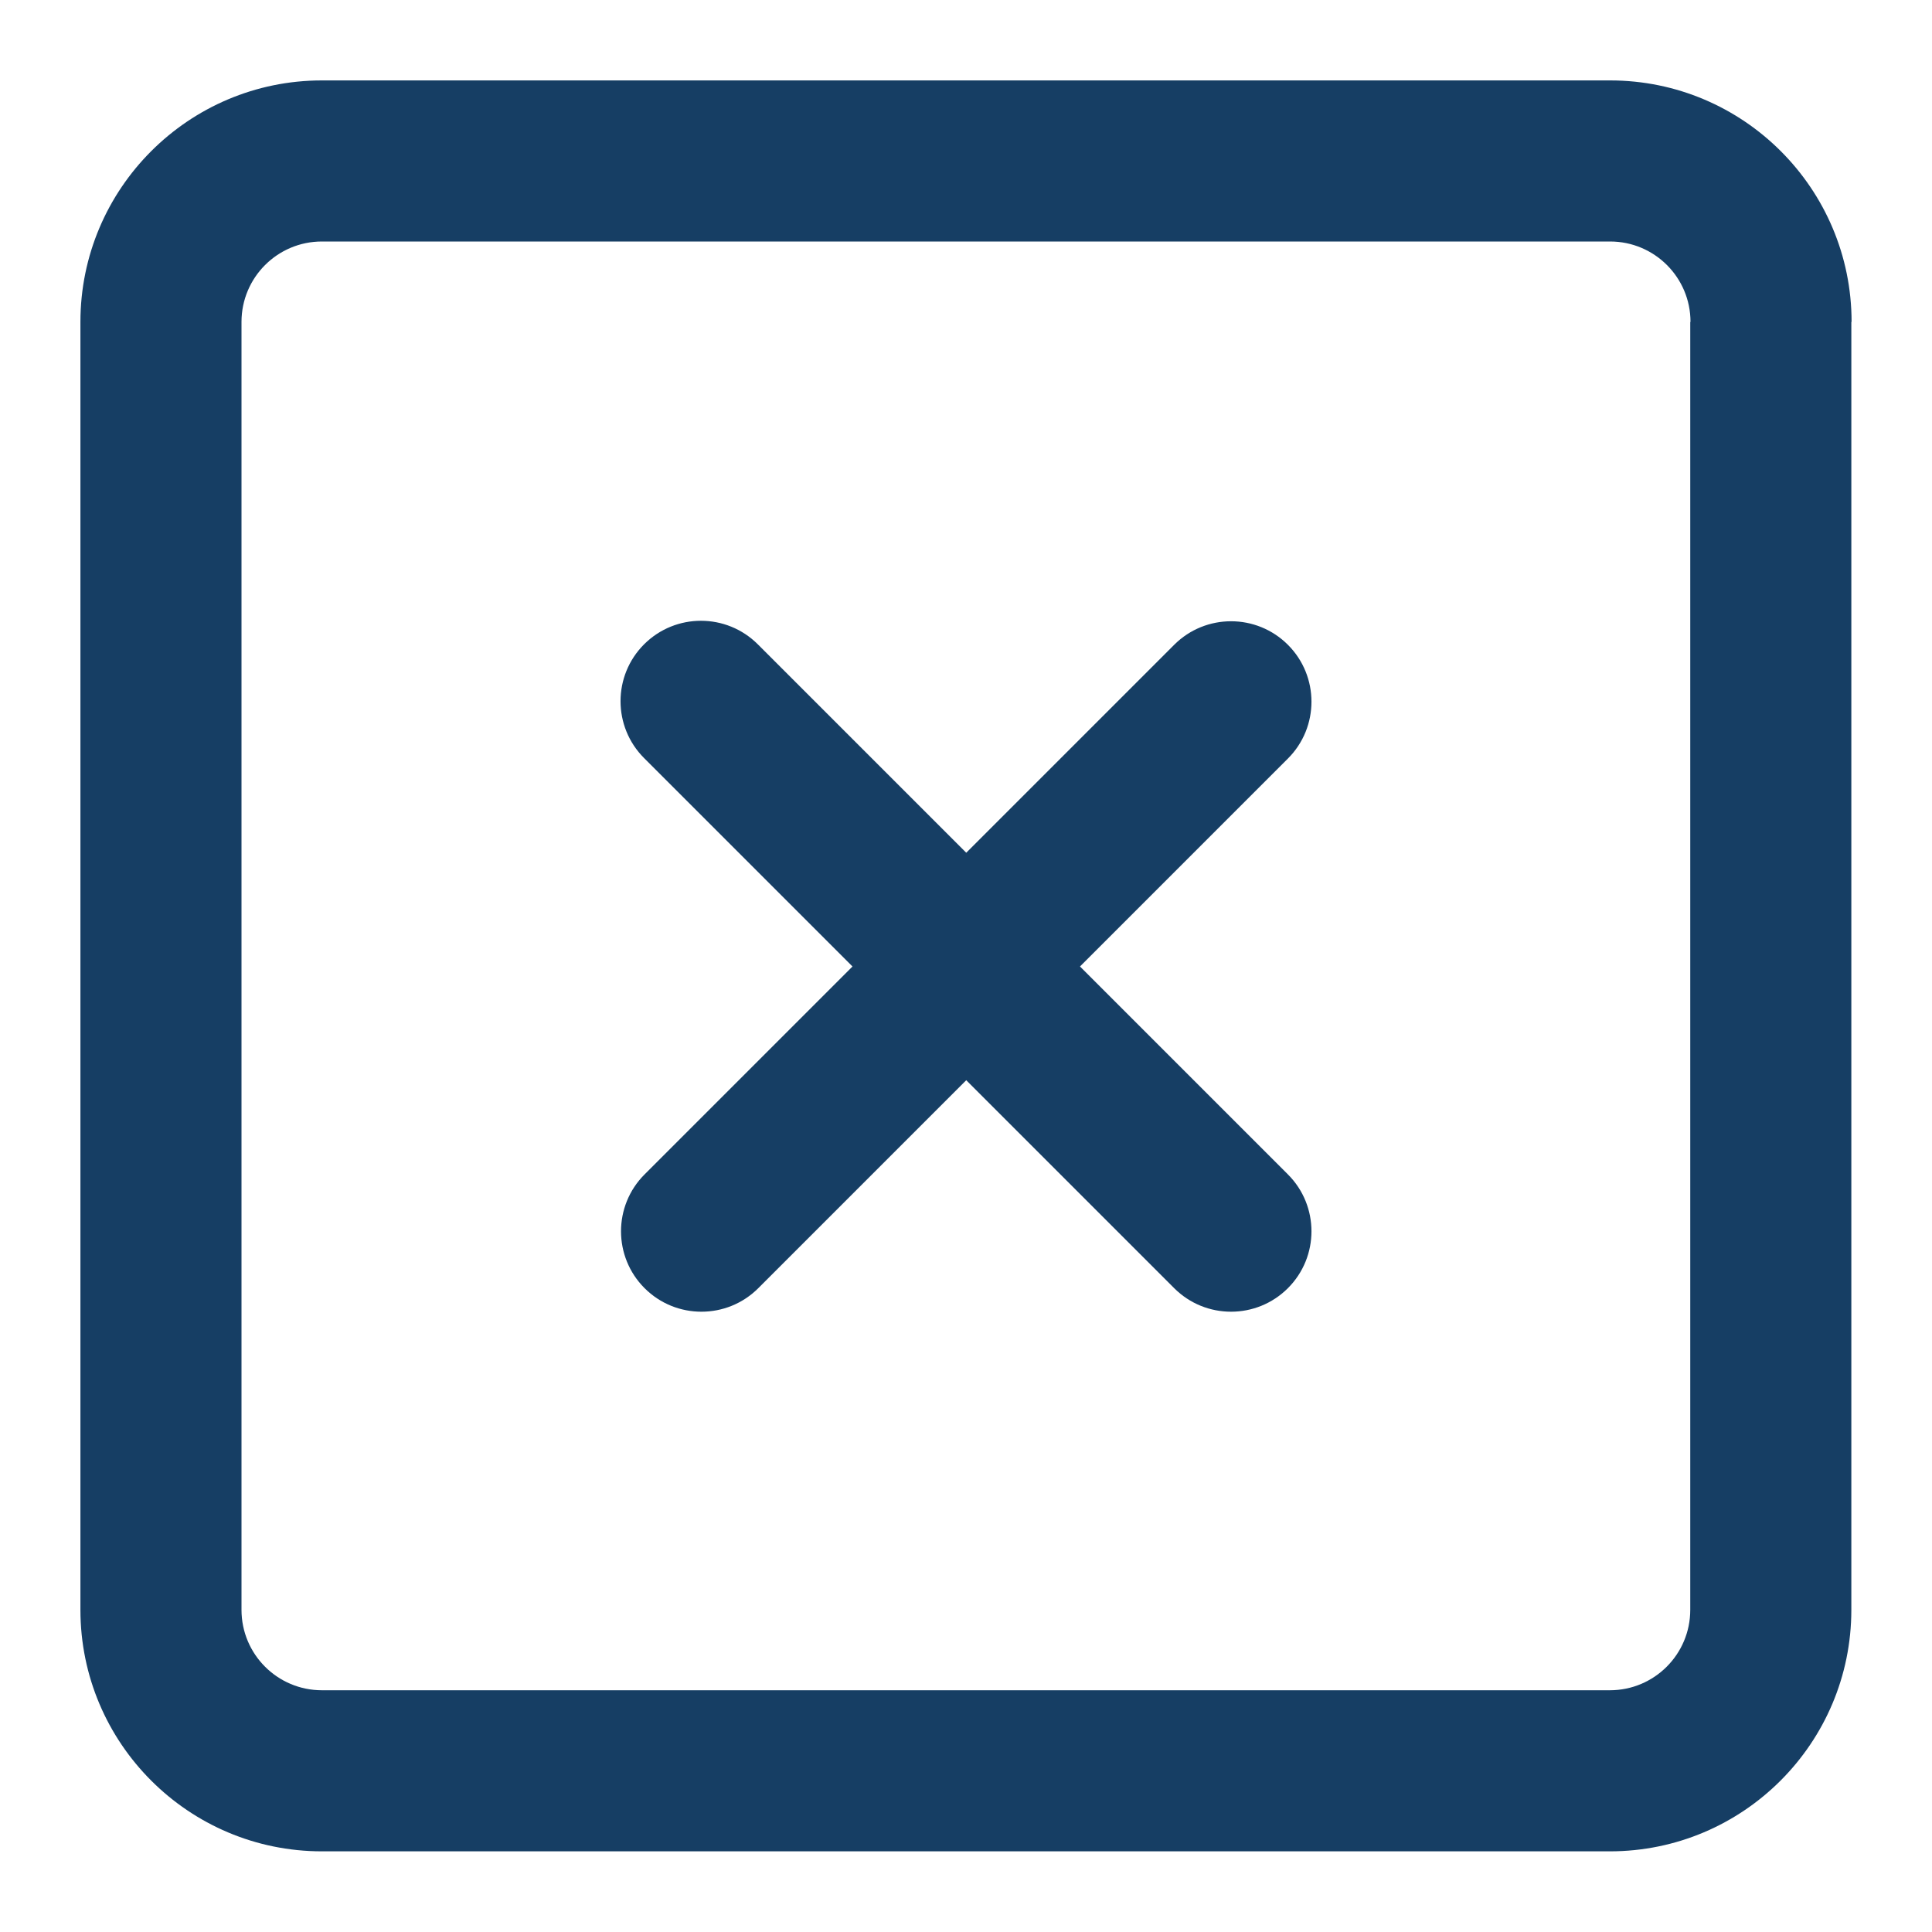
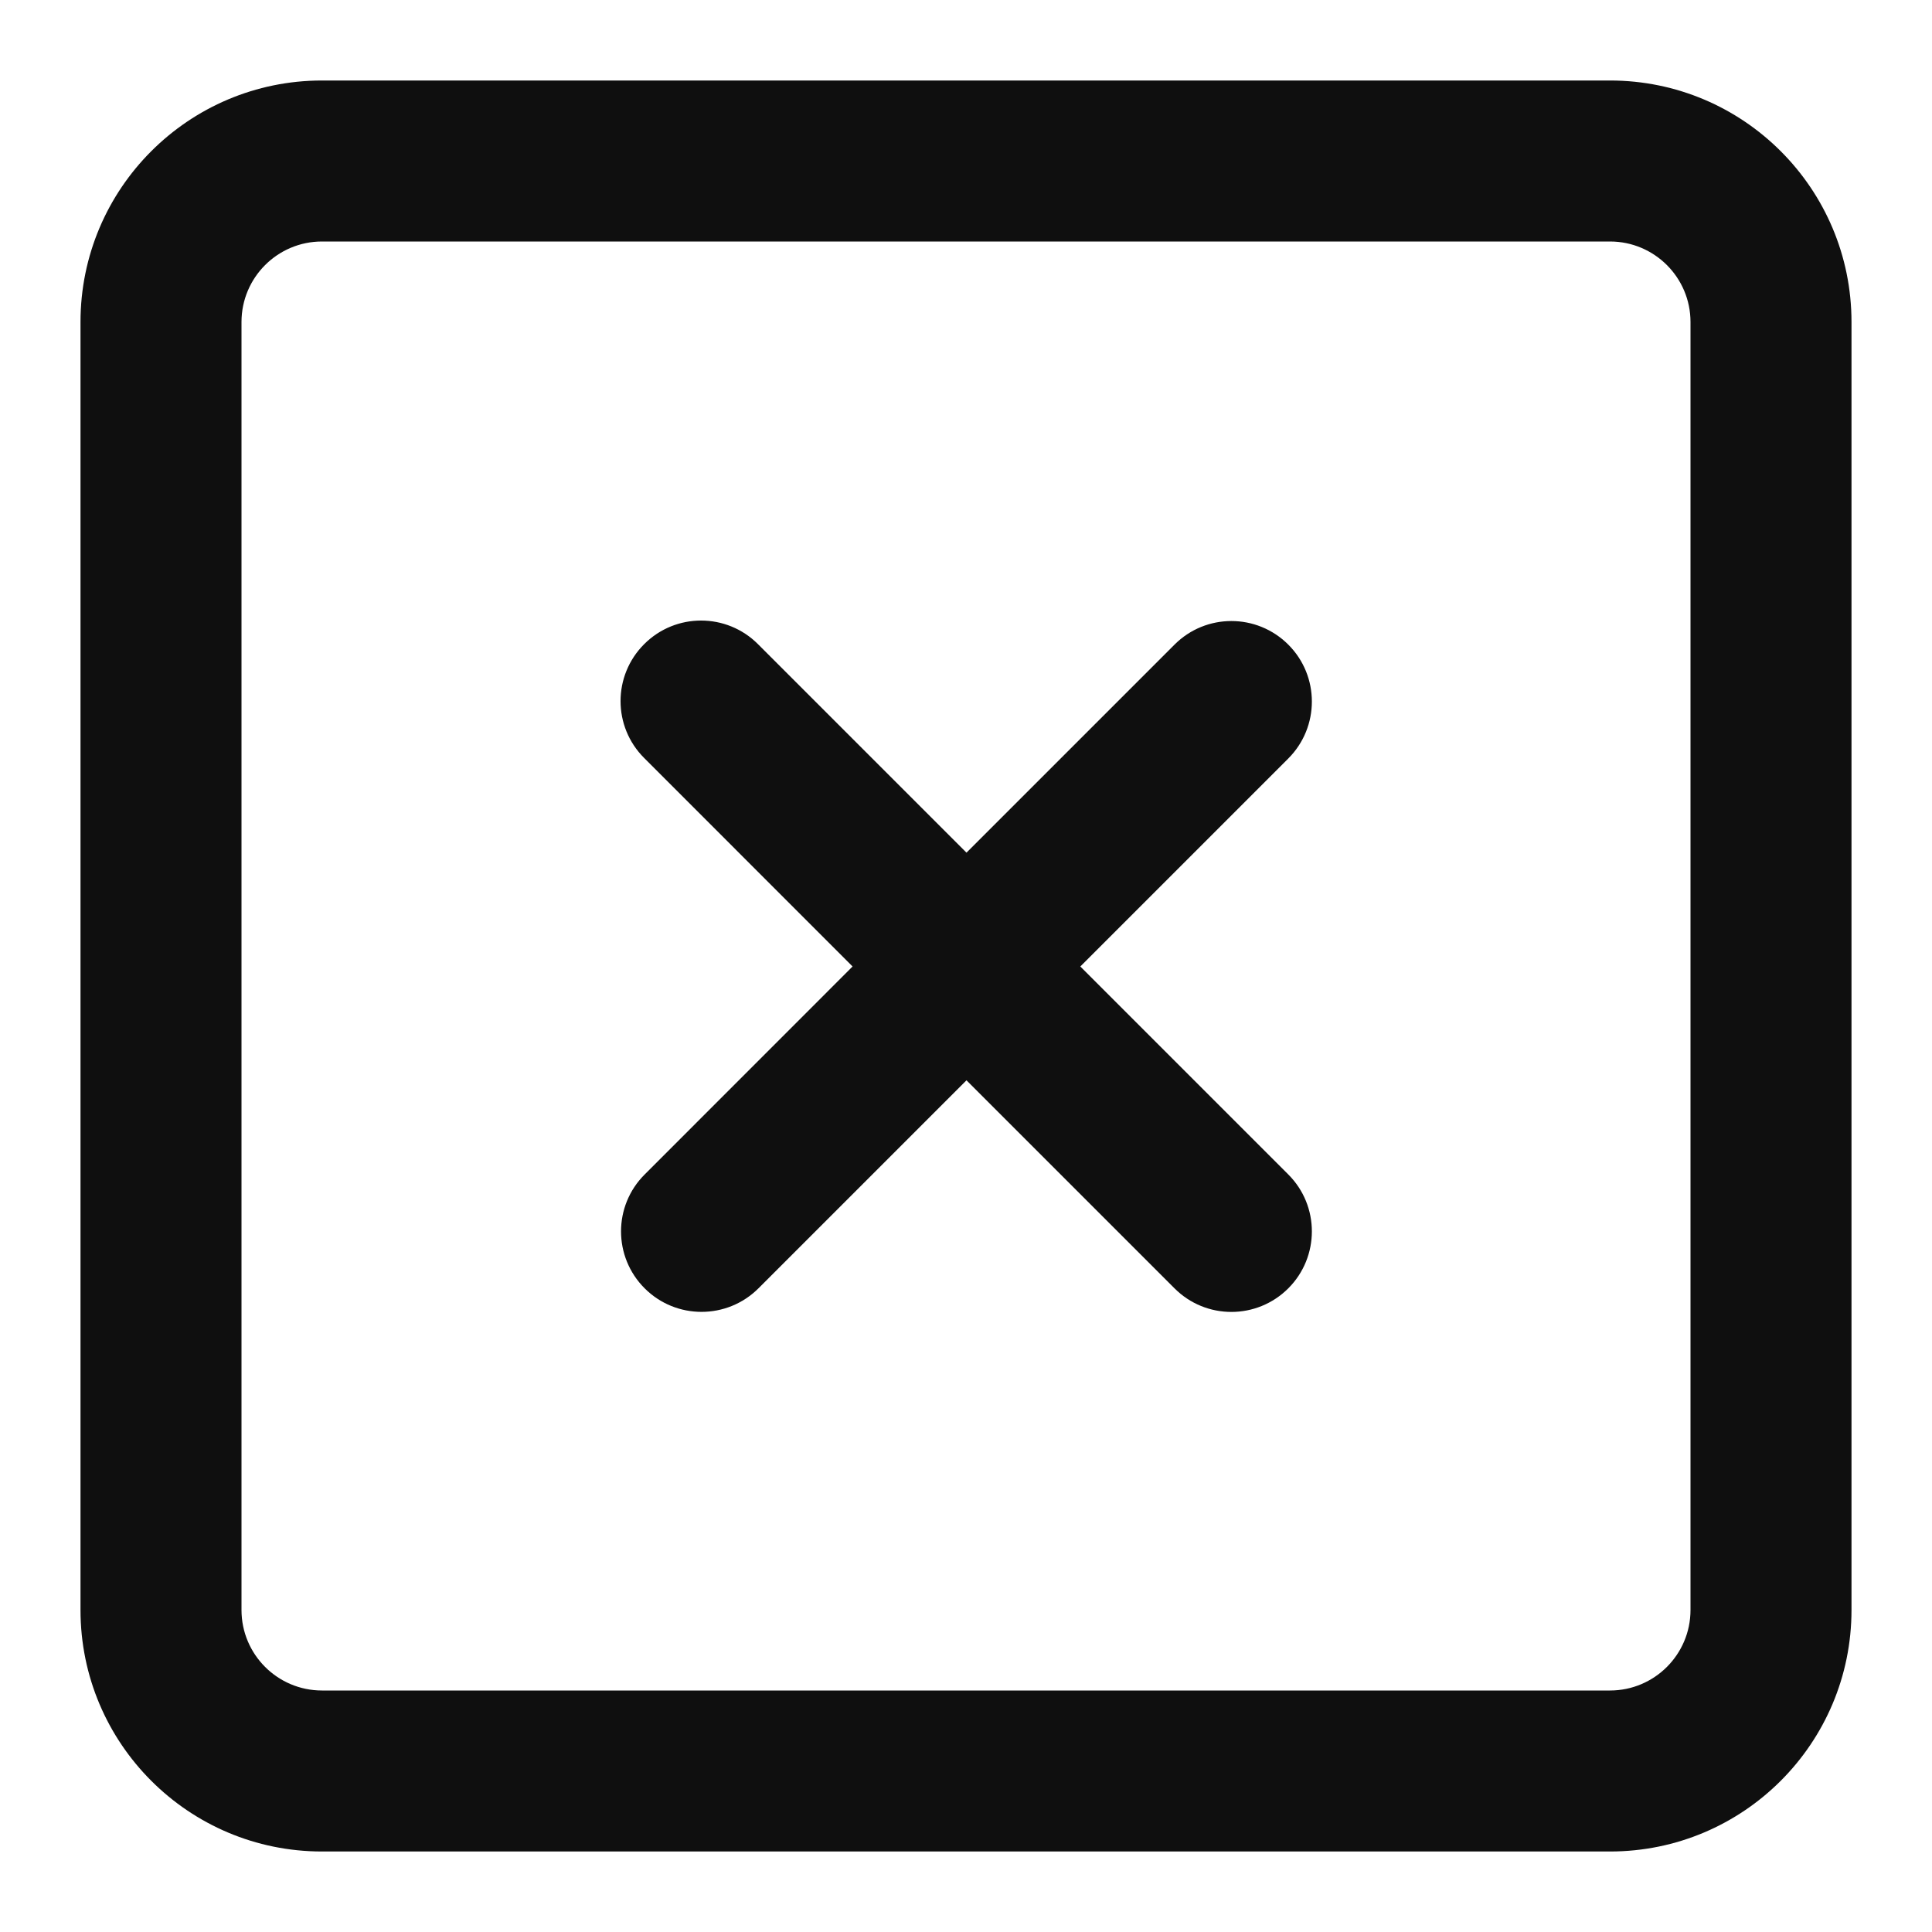
- <svg xmlns="http://www.w3.org/2000/svg" id="Layer_1" version="1.1" viewBox="0 0 800 800">
-   <defs>
-     <style>
-       .st0, .st1 {
-         fill: #163e64;
-       }
- 
-       .st1 {
-         fill-rule: evenodd;
-       }
-     </style>
-   </defs>
-   <path class="st0" d="M266.7,313.9c-13-13-13-34.1,0-47.1,13-13,34.1-13,47.1,0l86.3,86.3,86.1-86.1c13-13,34.1-13,47.1,0,13,13,13,34.1,0,47.1l-86.1,86.1,86.1,86.1c13,13,13,34.1,0,47.1-13,13-34.1,13-47.1,0l-86.1-86.1-86.1,86.1c-13,13-34.1,13-47.1,0-13-13-13-34.1,0-47.1l86.1-86.1-86.3-86.3Z" />
-   <path class="st1" d="M766.7,133.3c0-55.2-44.8-100-100-100H133.3c-55.2,0-100,44.8-100,100v533.3c0,55.2,44.8,100,100,100h533.3c55.2,0,100-44.8,100-100V133.3ZM700,133.3c0-18.4-14.9-33.3-33.3-33.3H133.3c-18.4,0-33.3,14.9-33.3,33.3v533.3c0,18.4,14.9,33.3,33.3,33.3h533.3c18.4,0,33.3-14.9,33.3-33.3V133.3Z" />
+ <svg xmlns="http://www.w3.org/2000/svg" width="800px" height="800px" viewBox="0 0 24 24" fill="none">
+   <path d="M8.002 9.416C7.611 9.026 7.611 8.393 8.002 8.002C8.392 7.611 9.026 7.611 9.416 8.002L12.006 10.592L14.59 8.008C14.98 7.617 15.613 7.617 16.004 8.008C16.394 8.398 16.394 9.031 16.004 9.422L13.42 12.006L16.004 14.59C16.394 14.98 16.394 15.613 16.004 16.004C15.613 16.395 14.98 16.395 14.59 16.004L12.006 13.42L9.422 16.004C9.031 16.394 8.398 16.394 8.008 16.004C7.617 15.613 7.617 14.98 8.008 14.59L10.591 12.006L8.002 9.416Z" fill="#0F0F0F" />
+   <path fill-rule="evenodd" clip-rule="evenodd" d="M23 4C23 2.343 21.657 1 20 1H4C2.343 1 1 2.343 1 4V20C1 21.657 2.343 23 4 23H20C21.657 23 23 21.657 23 20V4ZM21 4C21 3.448 20.552 3 20 3H4C3.448 3 3 3.448 3 4V20C3 20.552 3.448 21 4 21H20C20.552 21 21 20.552 21 20V4Z" fill="#0F0F0F" />
</svg>
